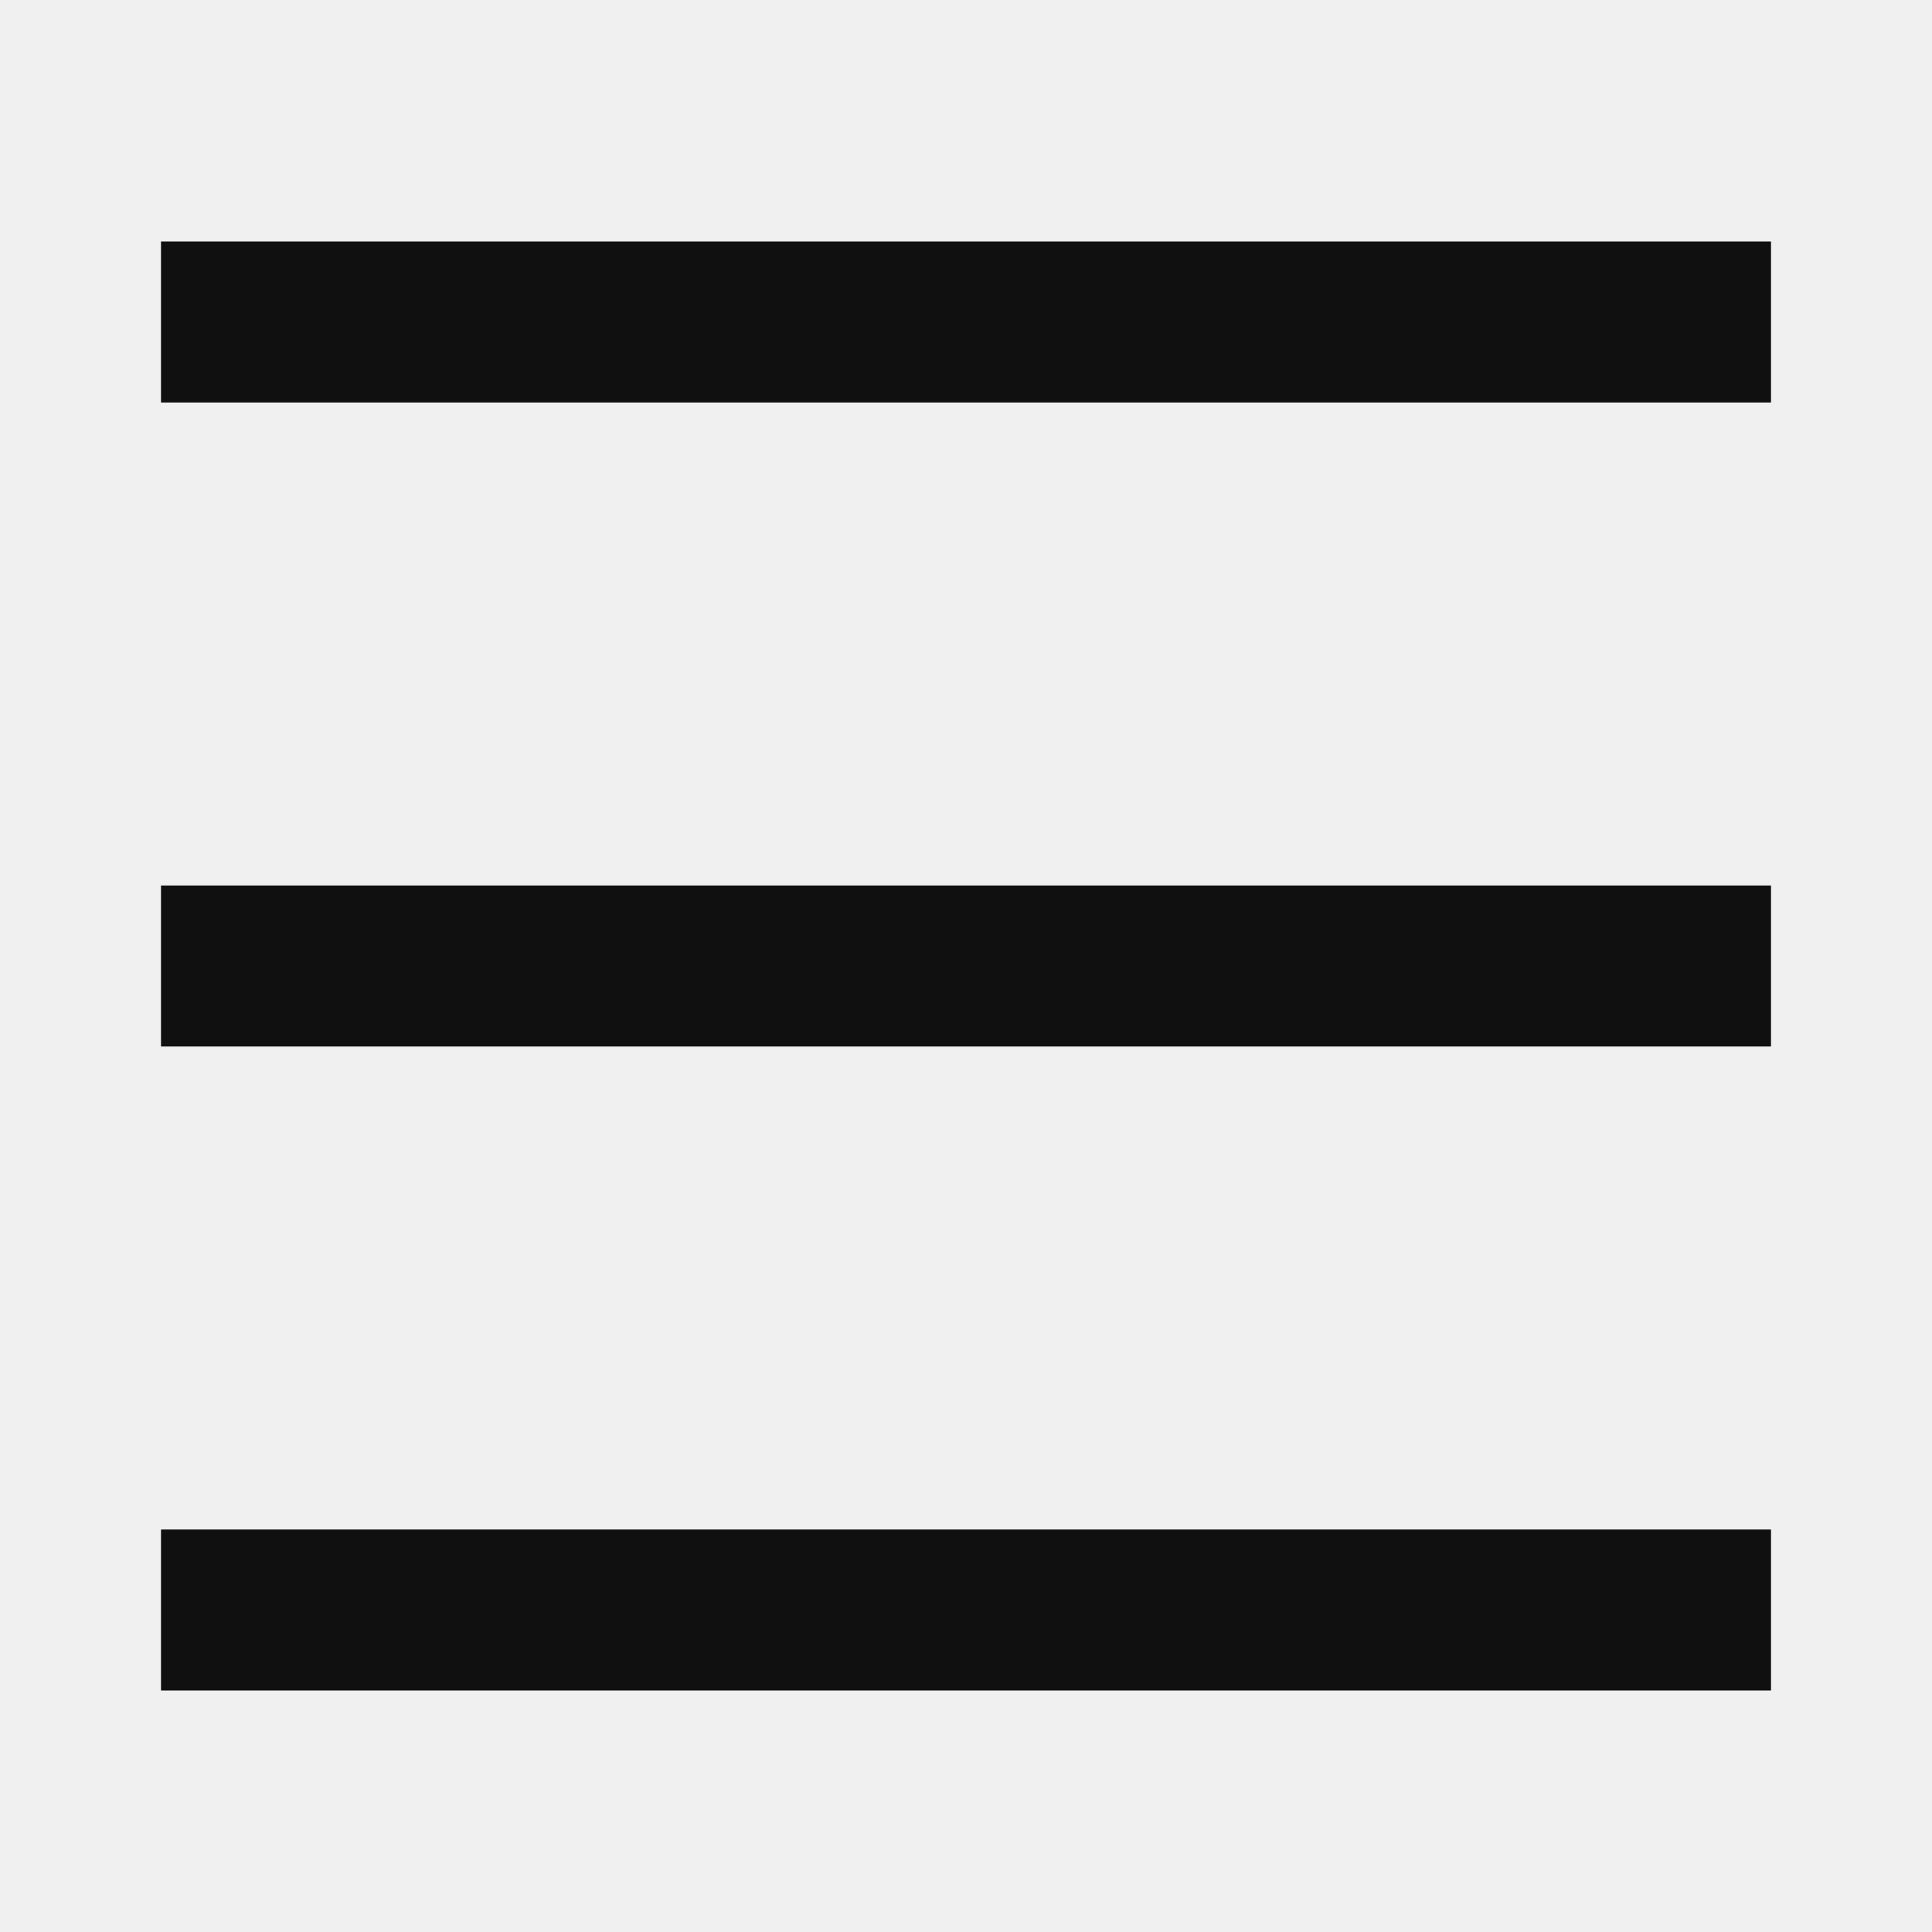
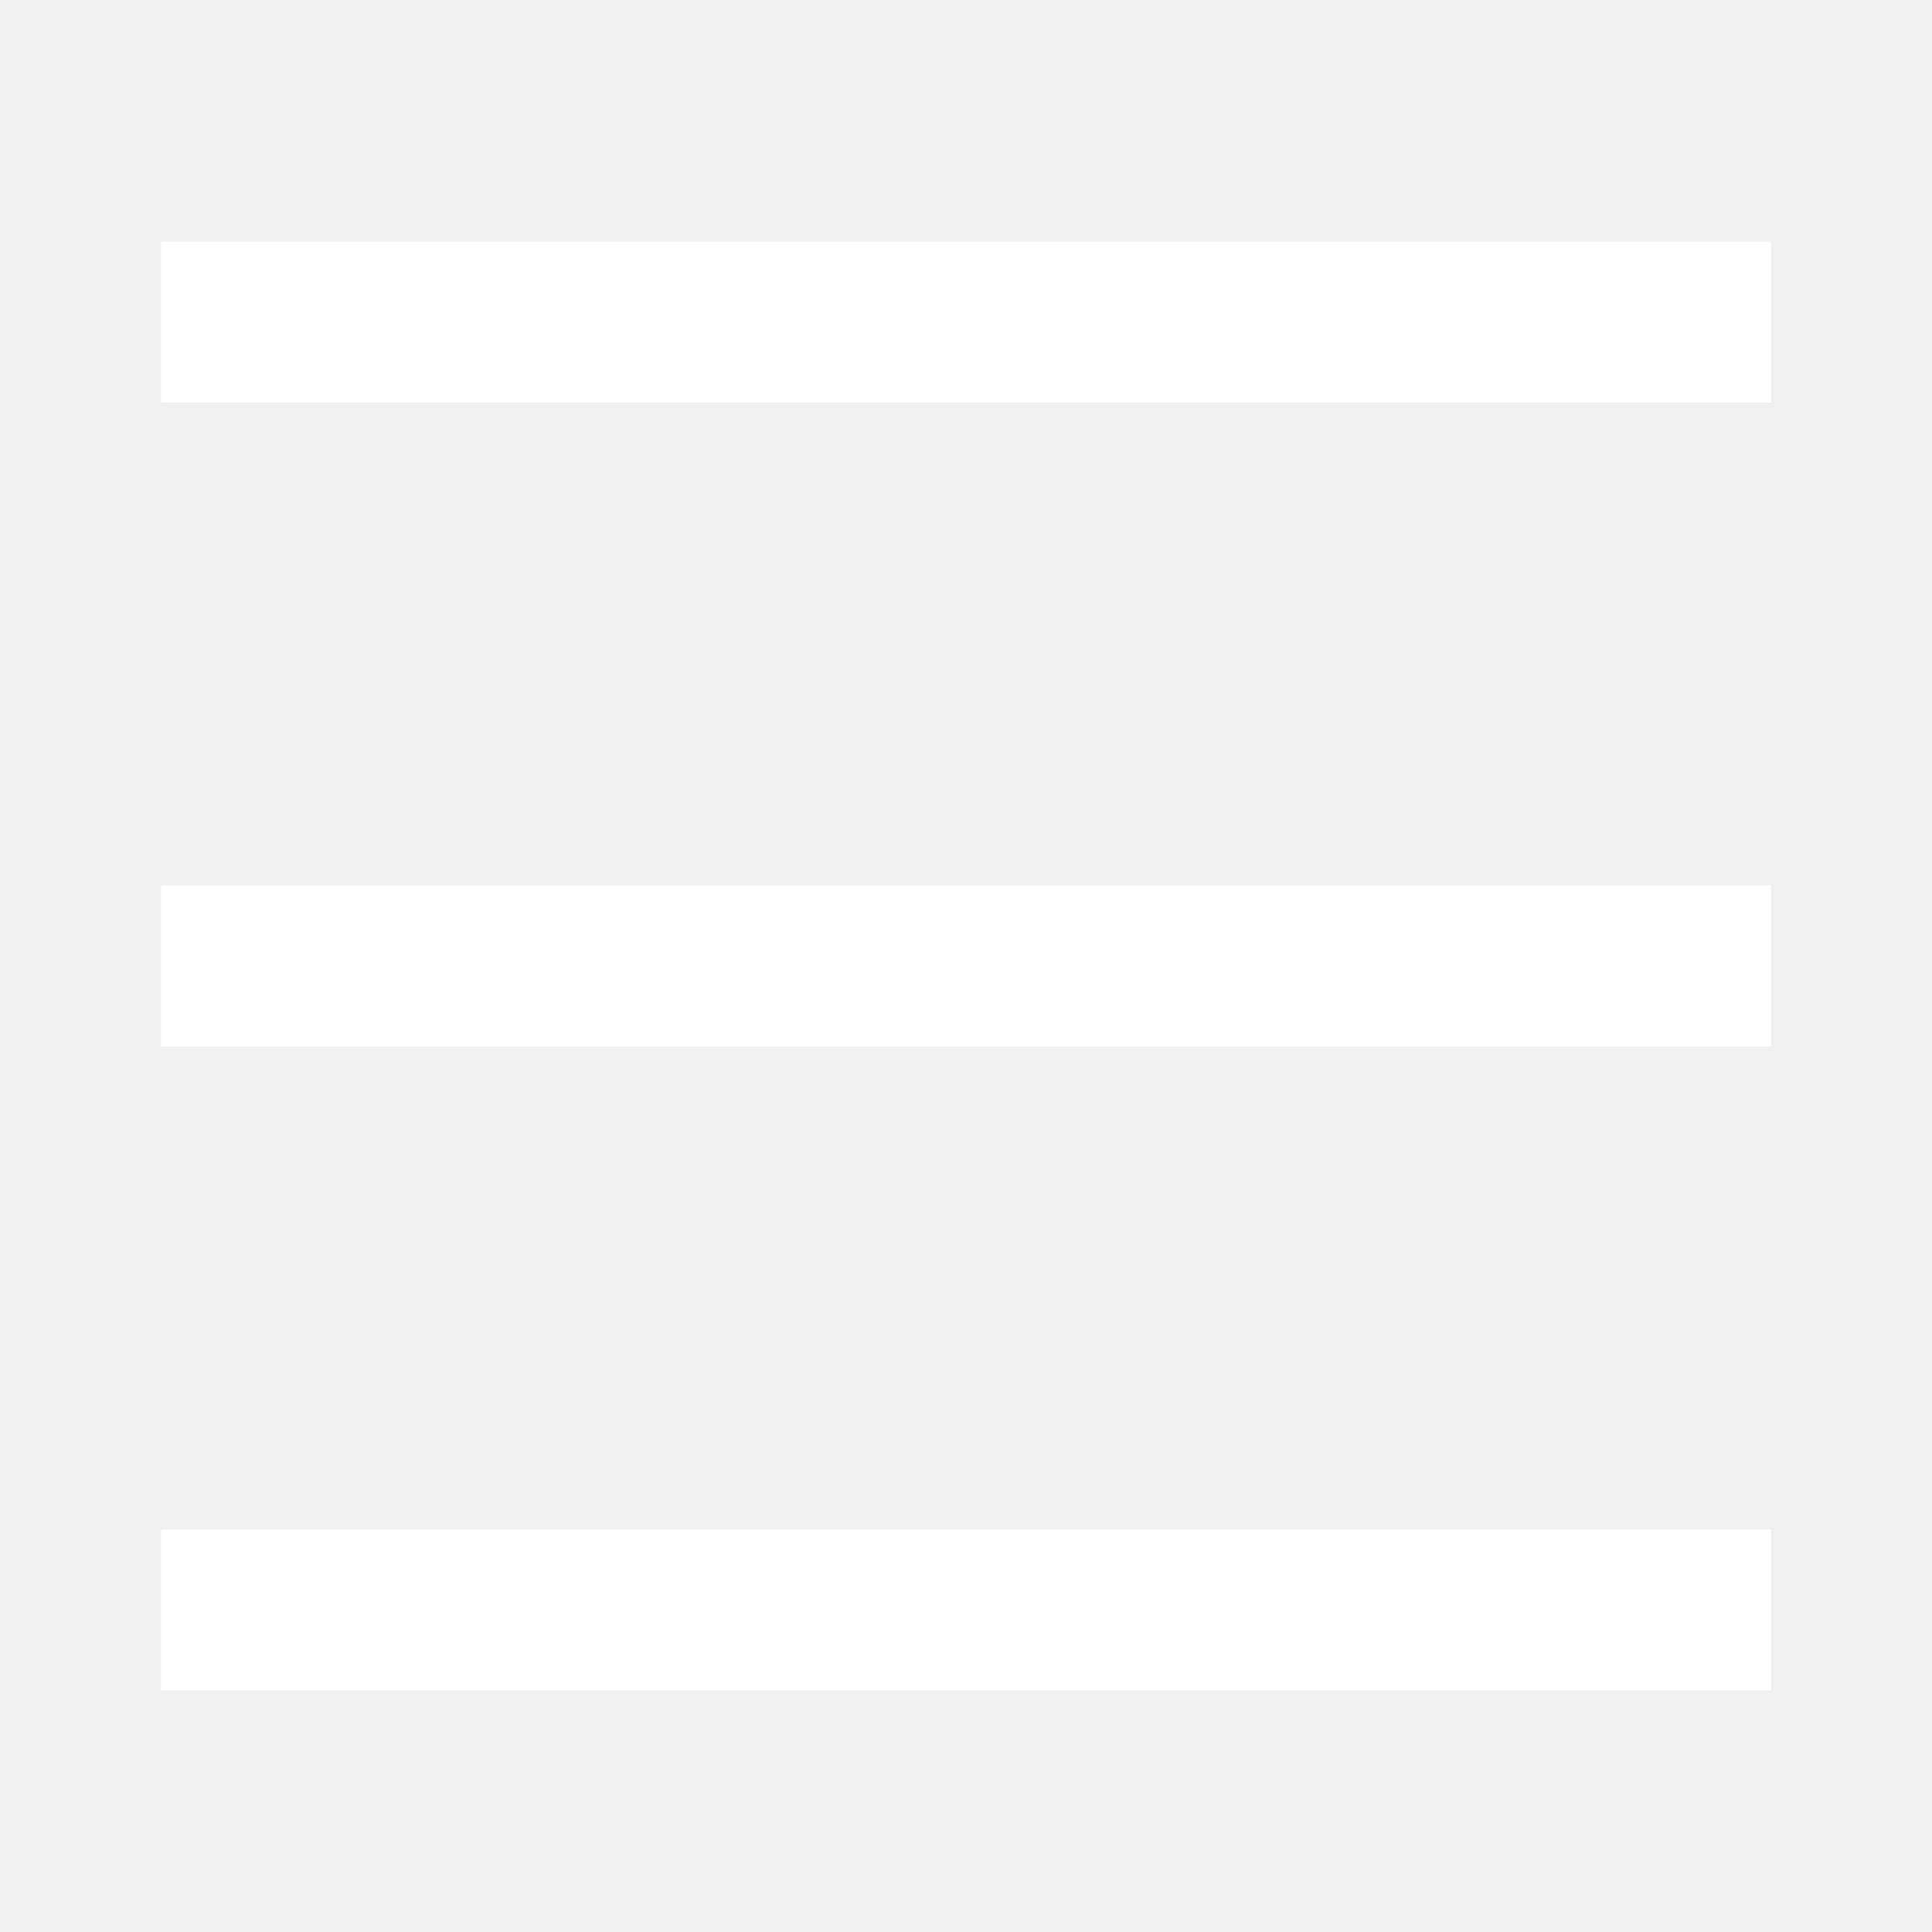
<svg xmlns="http://www.w3.org/2000/svg" width="24" height="24" viewBox="0 0 24 24" fill="none">
-   <rect x="2" y="11" width="20" height="2" fill="#101010" />
-   <rect x="2" y="19" width="20" height="2" fill="#101010" />
-   <rect x="2" y="3" width="20" height="2" fill="#101010" />
+   <rect x="2" y="11" width="20" height="2" fill="#ffffff" />
+   <rect x="2" y="19" width="20" height="2" fill="#ffffff" />
+   <rect x="2" y="3" width="20" height="2" fill="#ffffff" />
</svg>
